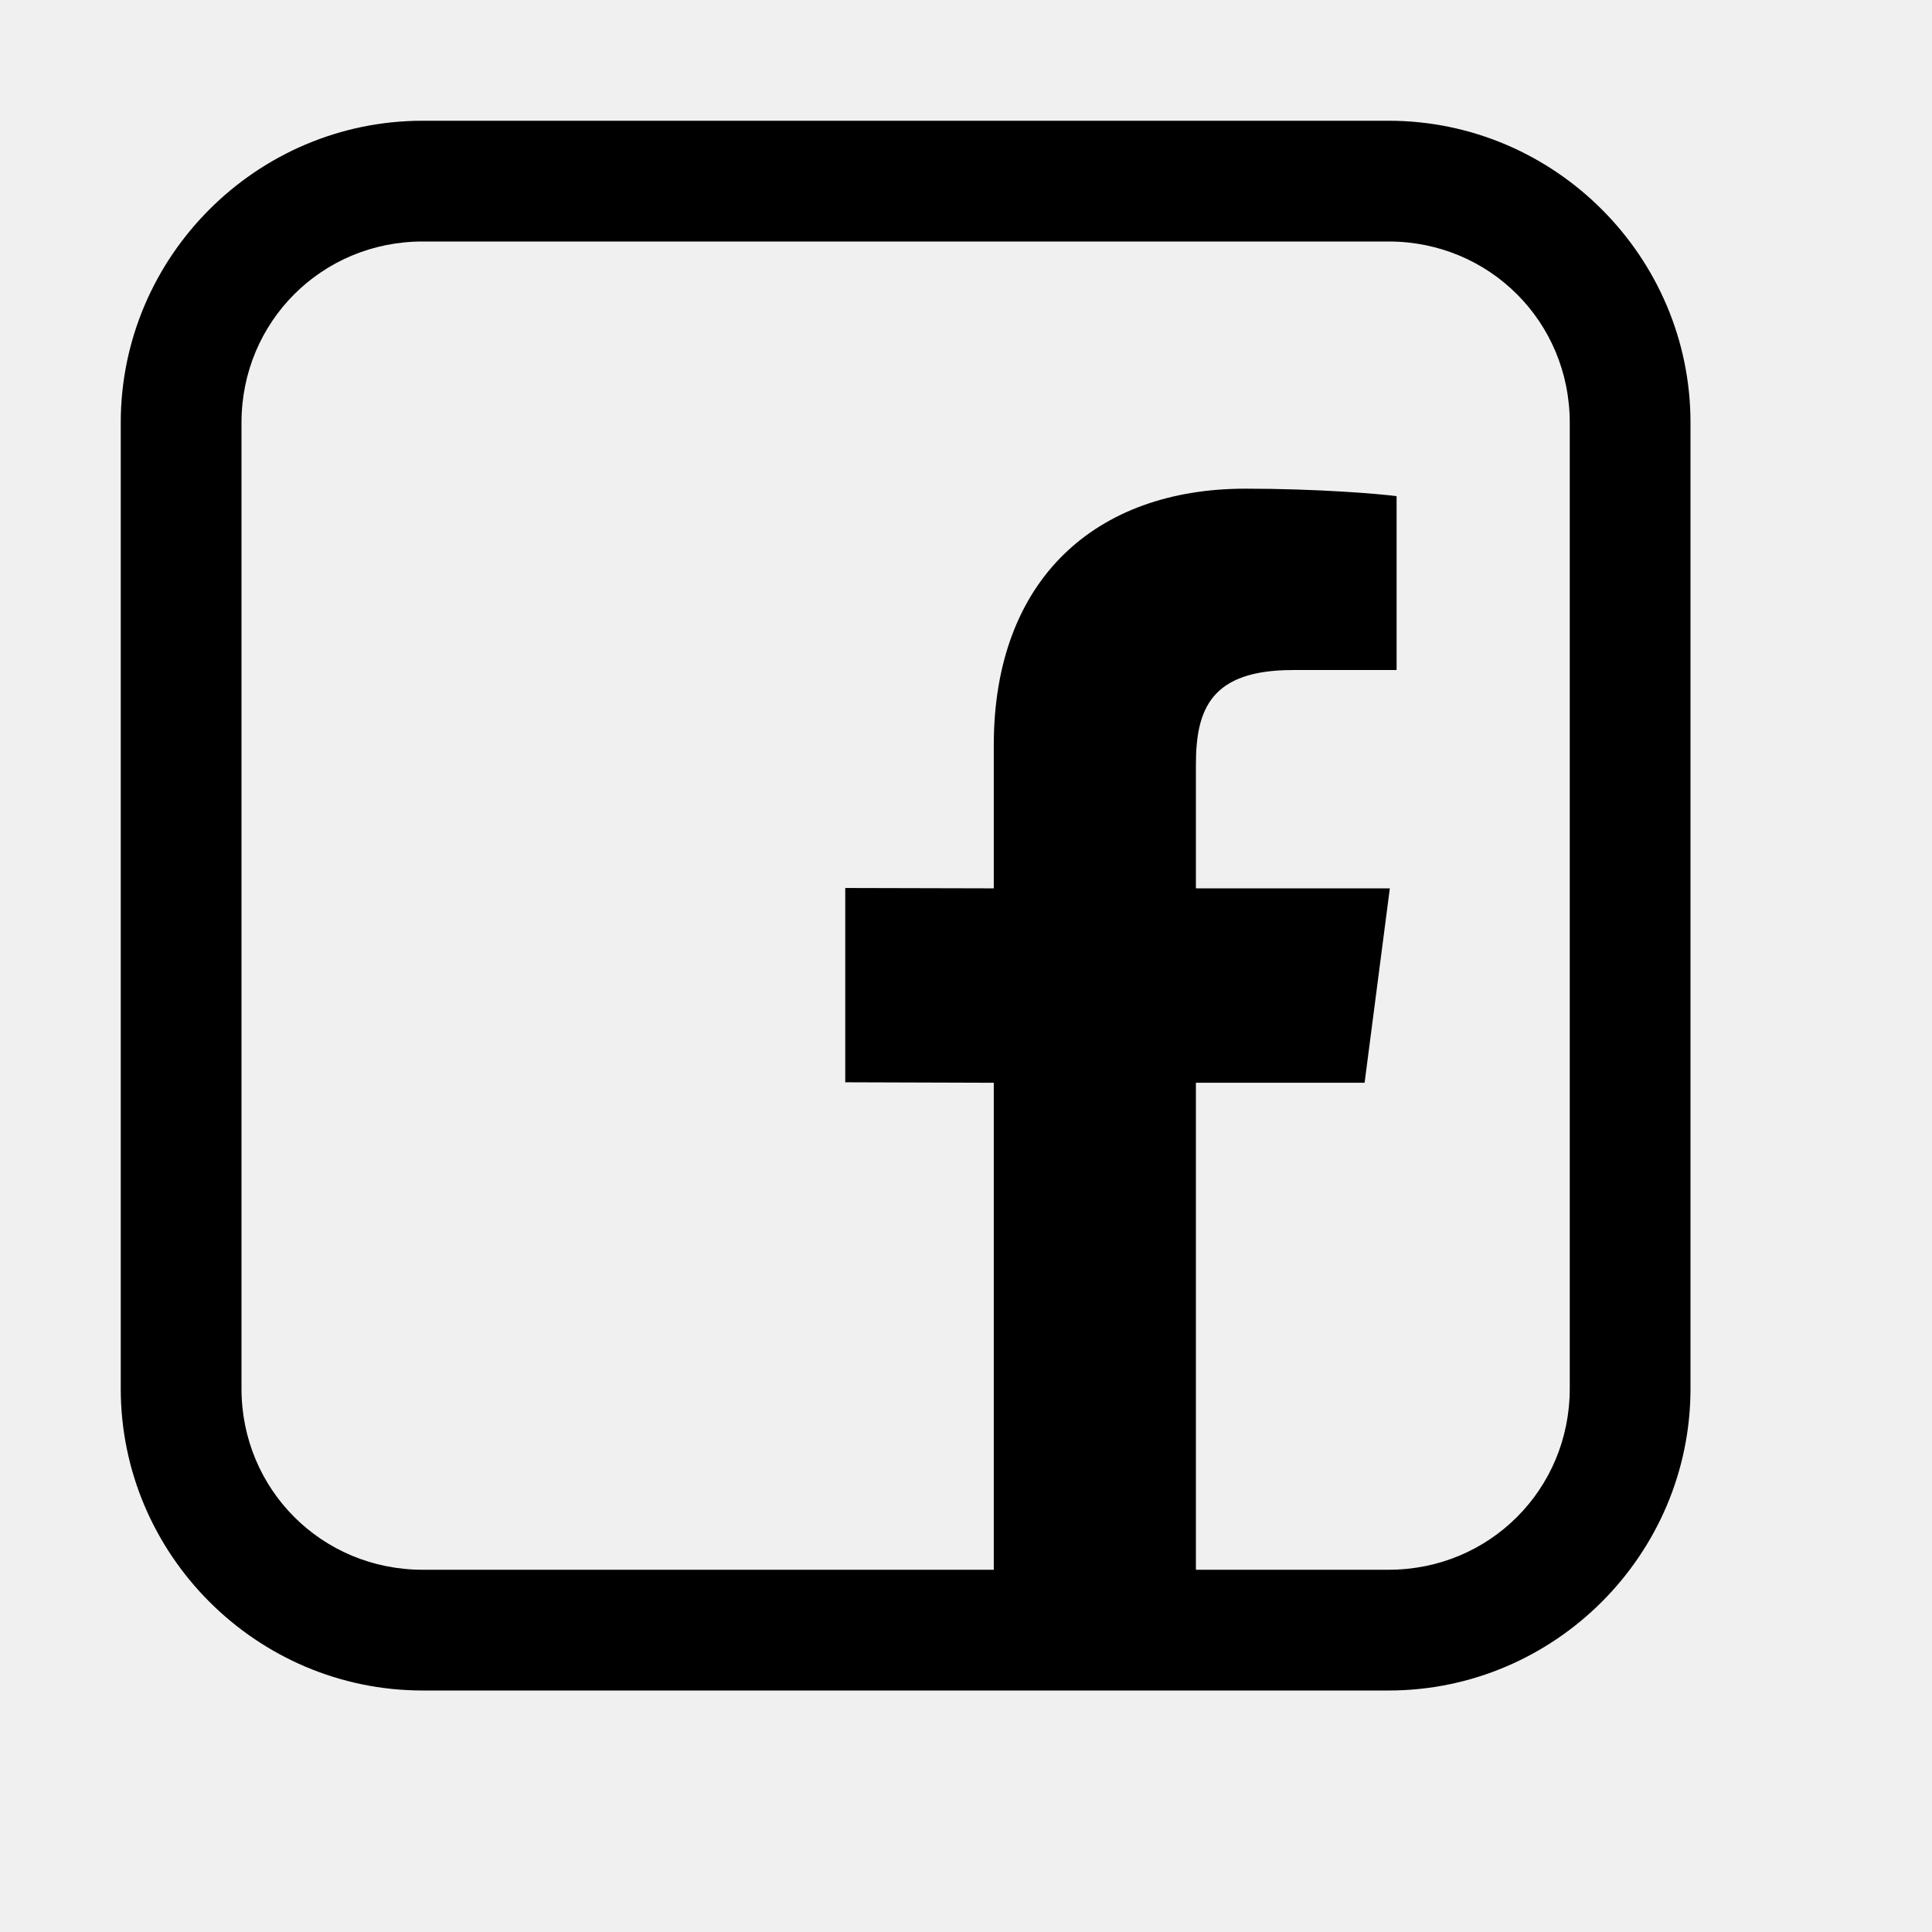
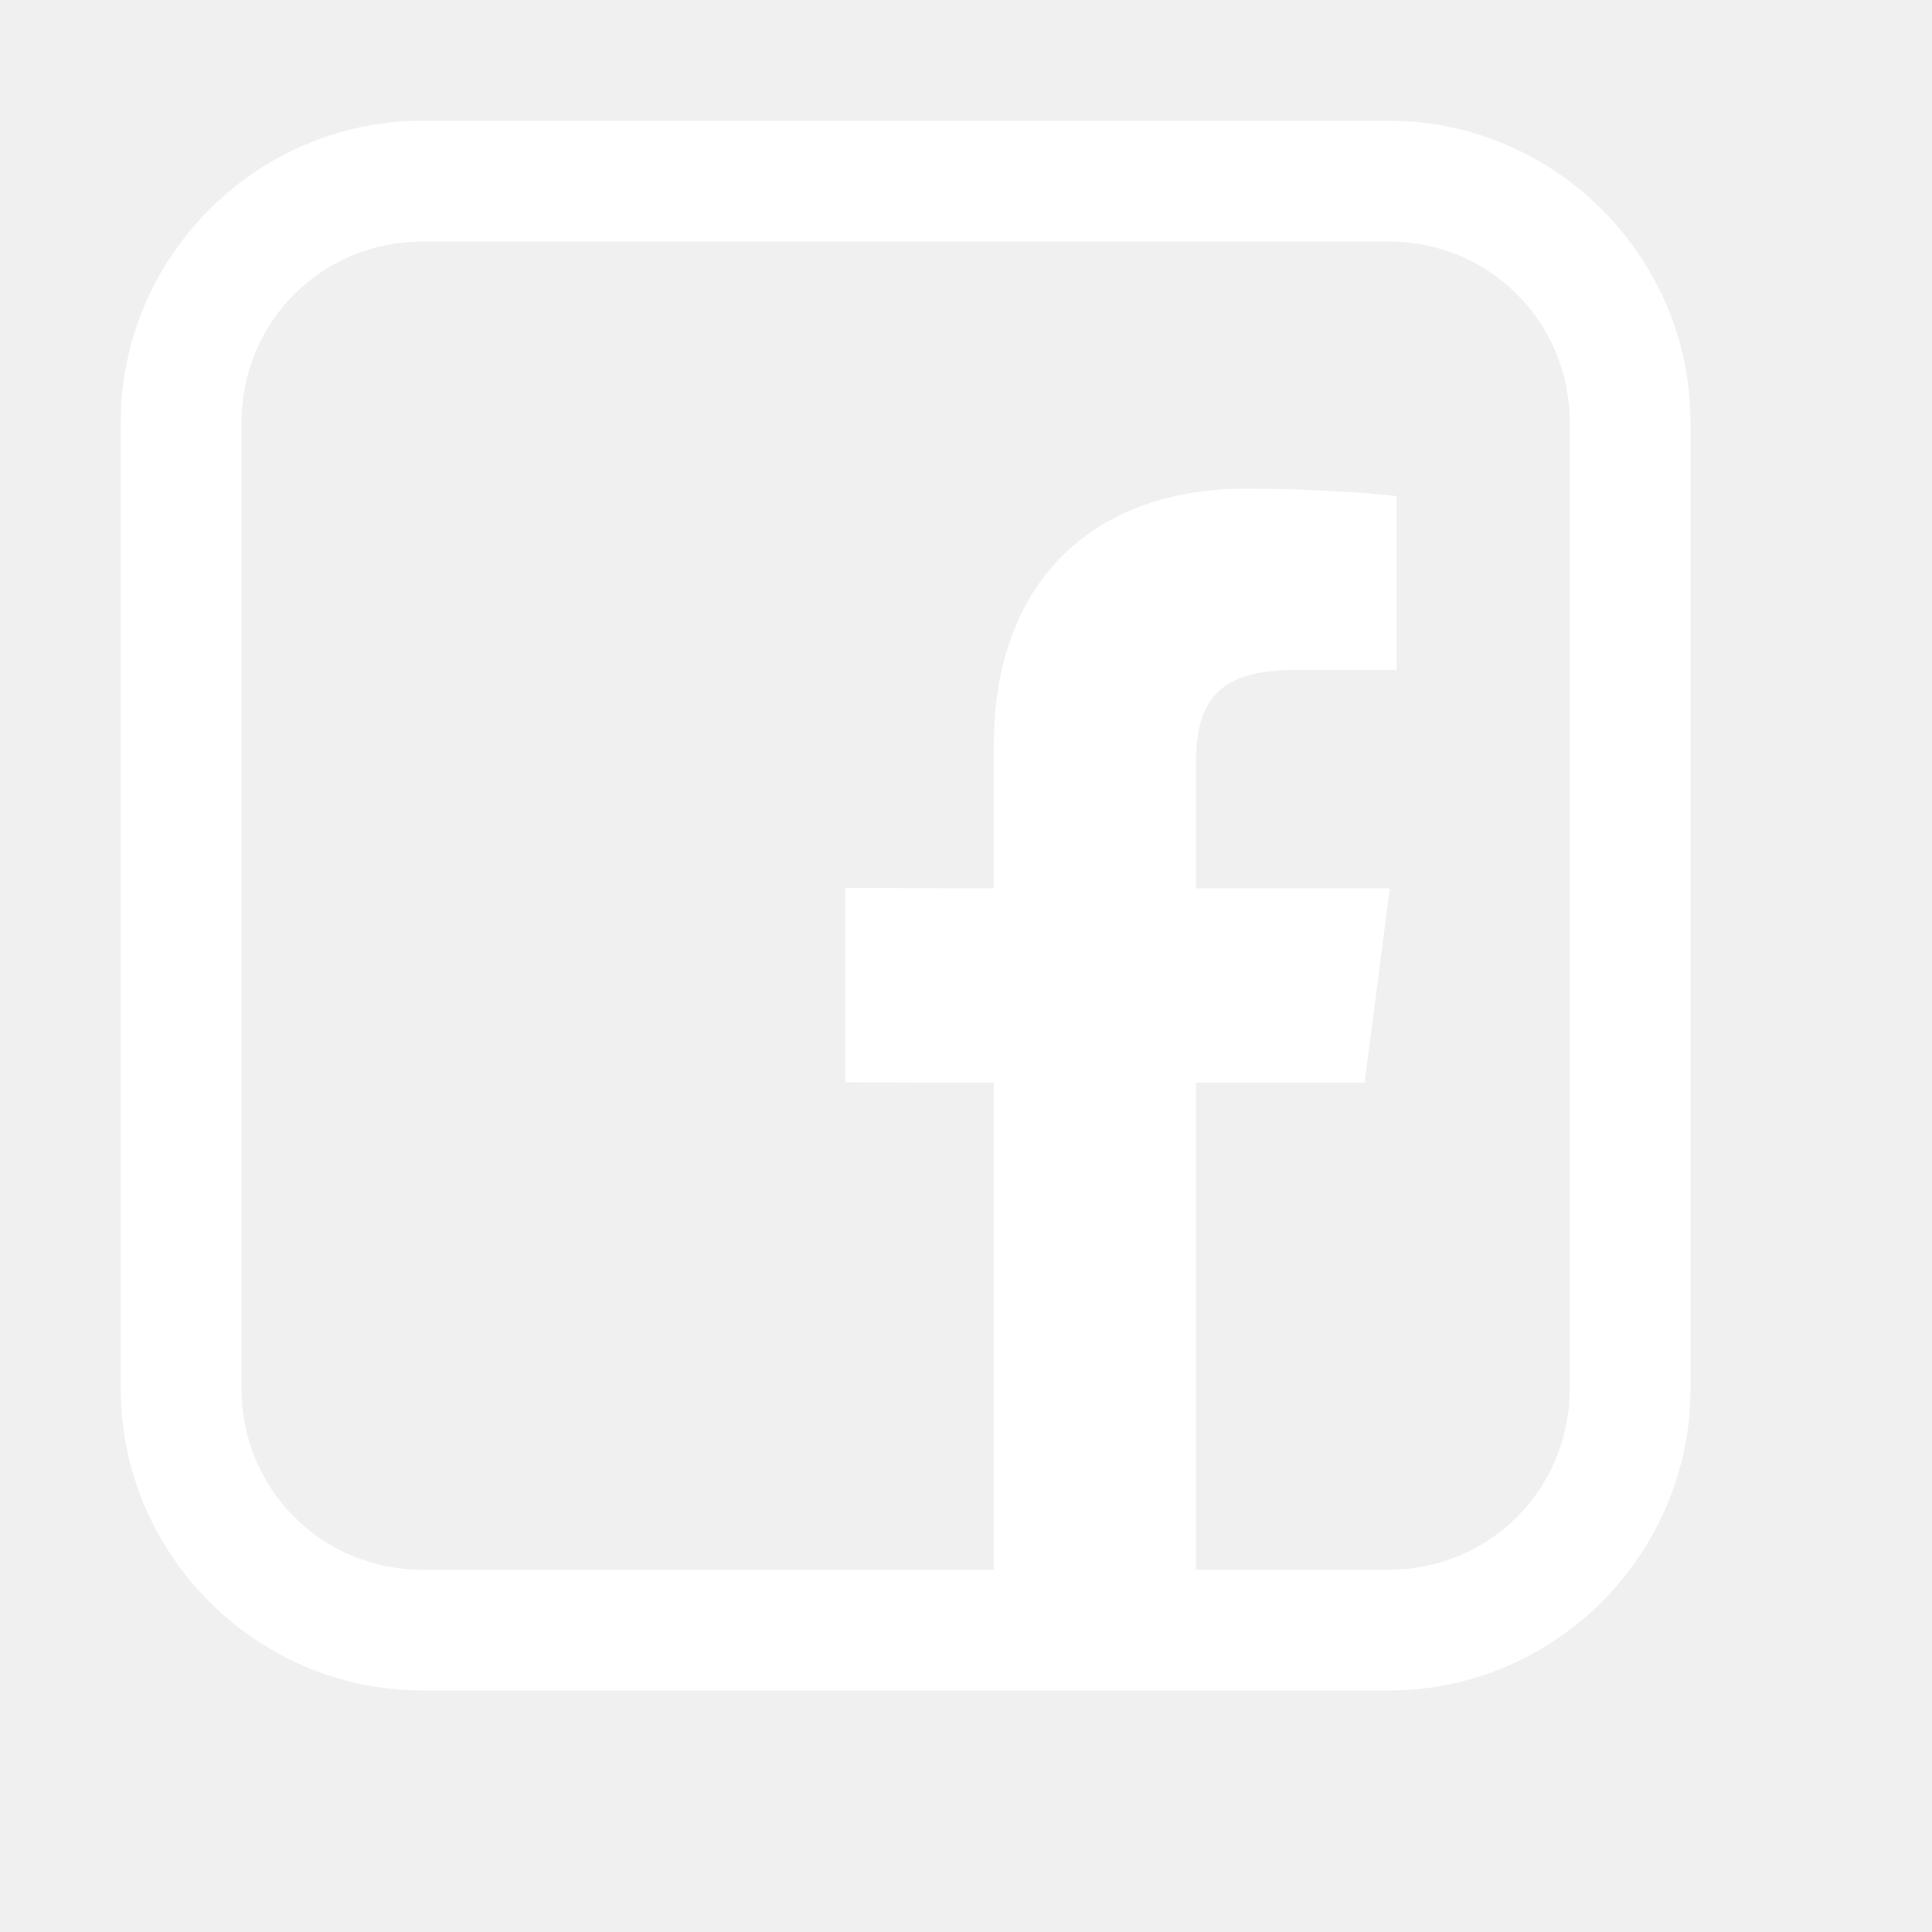
- <svg xmlns="http://www.w3.org/2000/svg" fill="#000000" viewBox="0 0 16 16" width="64px" height="64px">
+ <svg xmlns="http://www.w3.org/2000/svg" fill="#fff" viewBox="0 0 16 16" width="64px" height="64px">
  <path d="M 3.5 1 C 2.125 1 1 2.125 1 3.5 L 1 11.5 C 1 12.875 2.125 14 3.5 14 L 11.5 14 C 12.875 14 14 12.875 14 11.5 L 14 3.5 C 14 2.125 12.875 1 11.5 1 L 3.5 1 z M 3.5 2 L 11.5 2 C 12.335 2 13 2.665 13 3.5 L 13 11.5 C 13 12.335 12.335 13 11.5 13 L 9.904 13 L 9.904 8.967 L 11.301 8.967 L 11.51 7.357 L 9.904 7.357 L 9.904 6.332 C 9.904 5.866 10.034 5.549 10.707 5.549 L 11.566 5.549 L 11.566 4.109 C 11.417 4.089 10.907 4.047 10.314 4.047 C 9.076 4.047 8.23 4.796 8.23 6.172 L 8.23 7.357 L 7 7.354 L 7 8.963 L 8.23 8.967 L 8.23 13 L 3.5 13 C 2.665 13 2 12.335 2 11.5 L 2 3.5 C 2 2.665 2.665 2 3.5 2 z" />
</svg>
